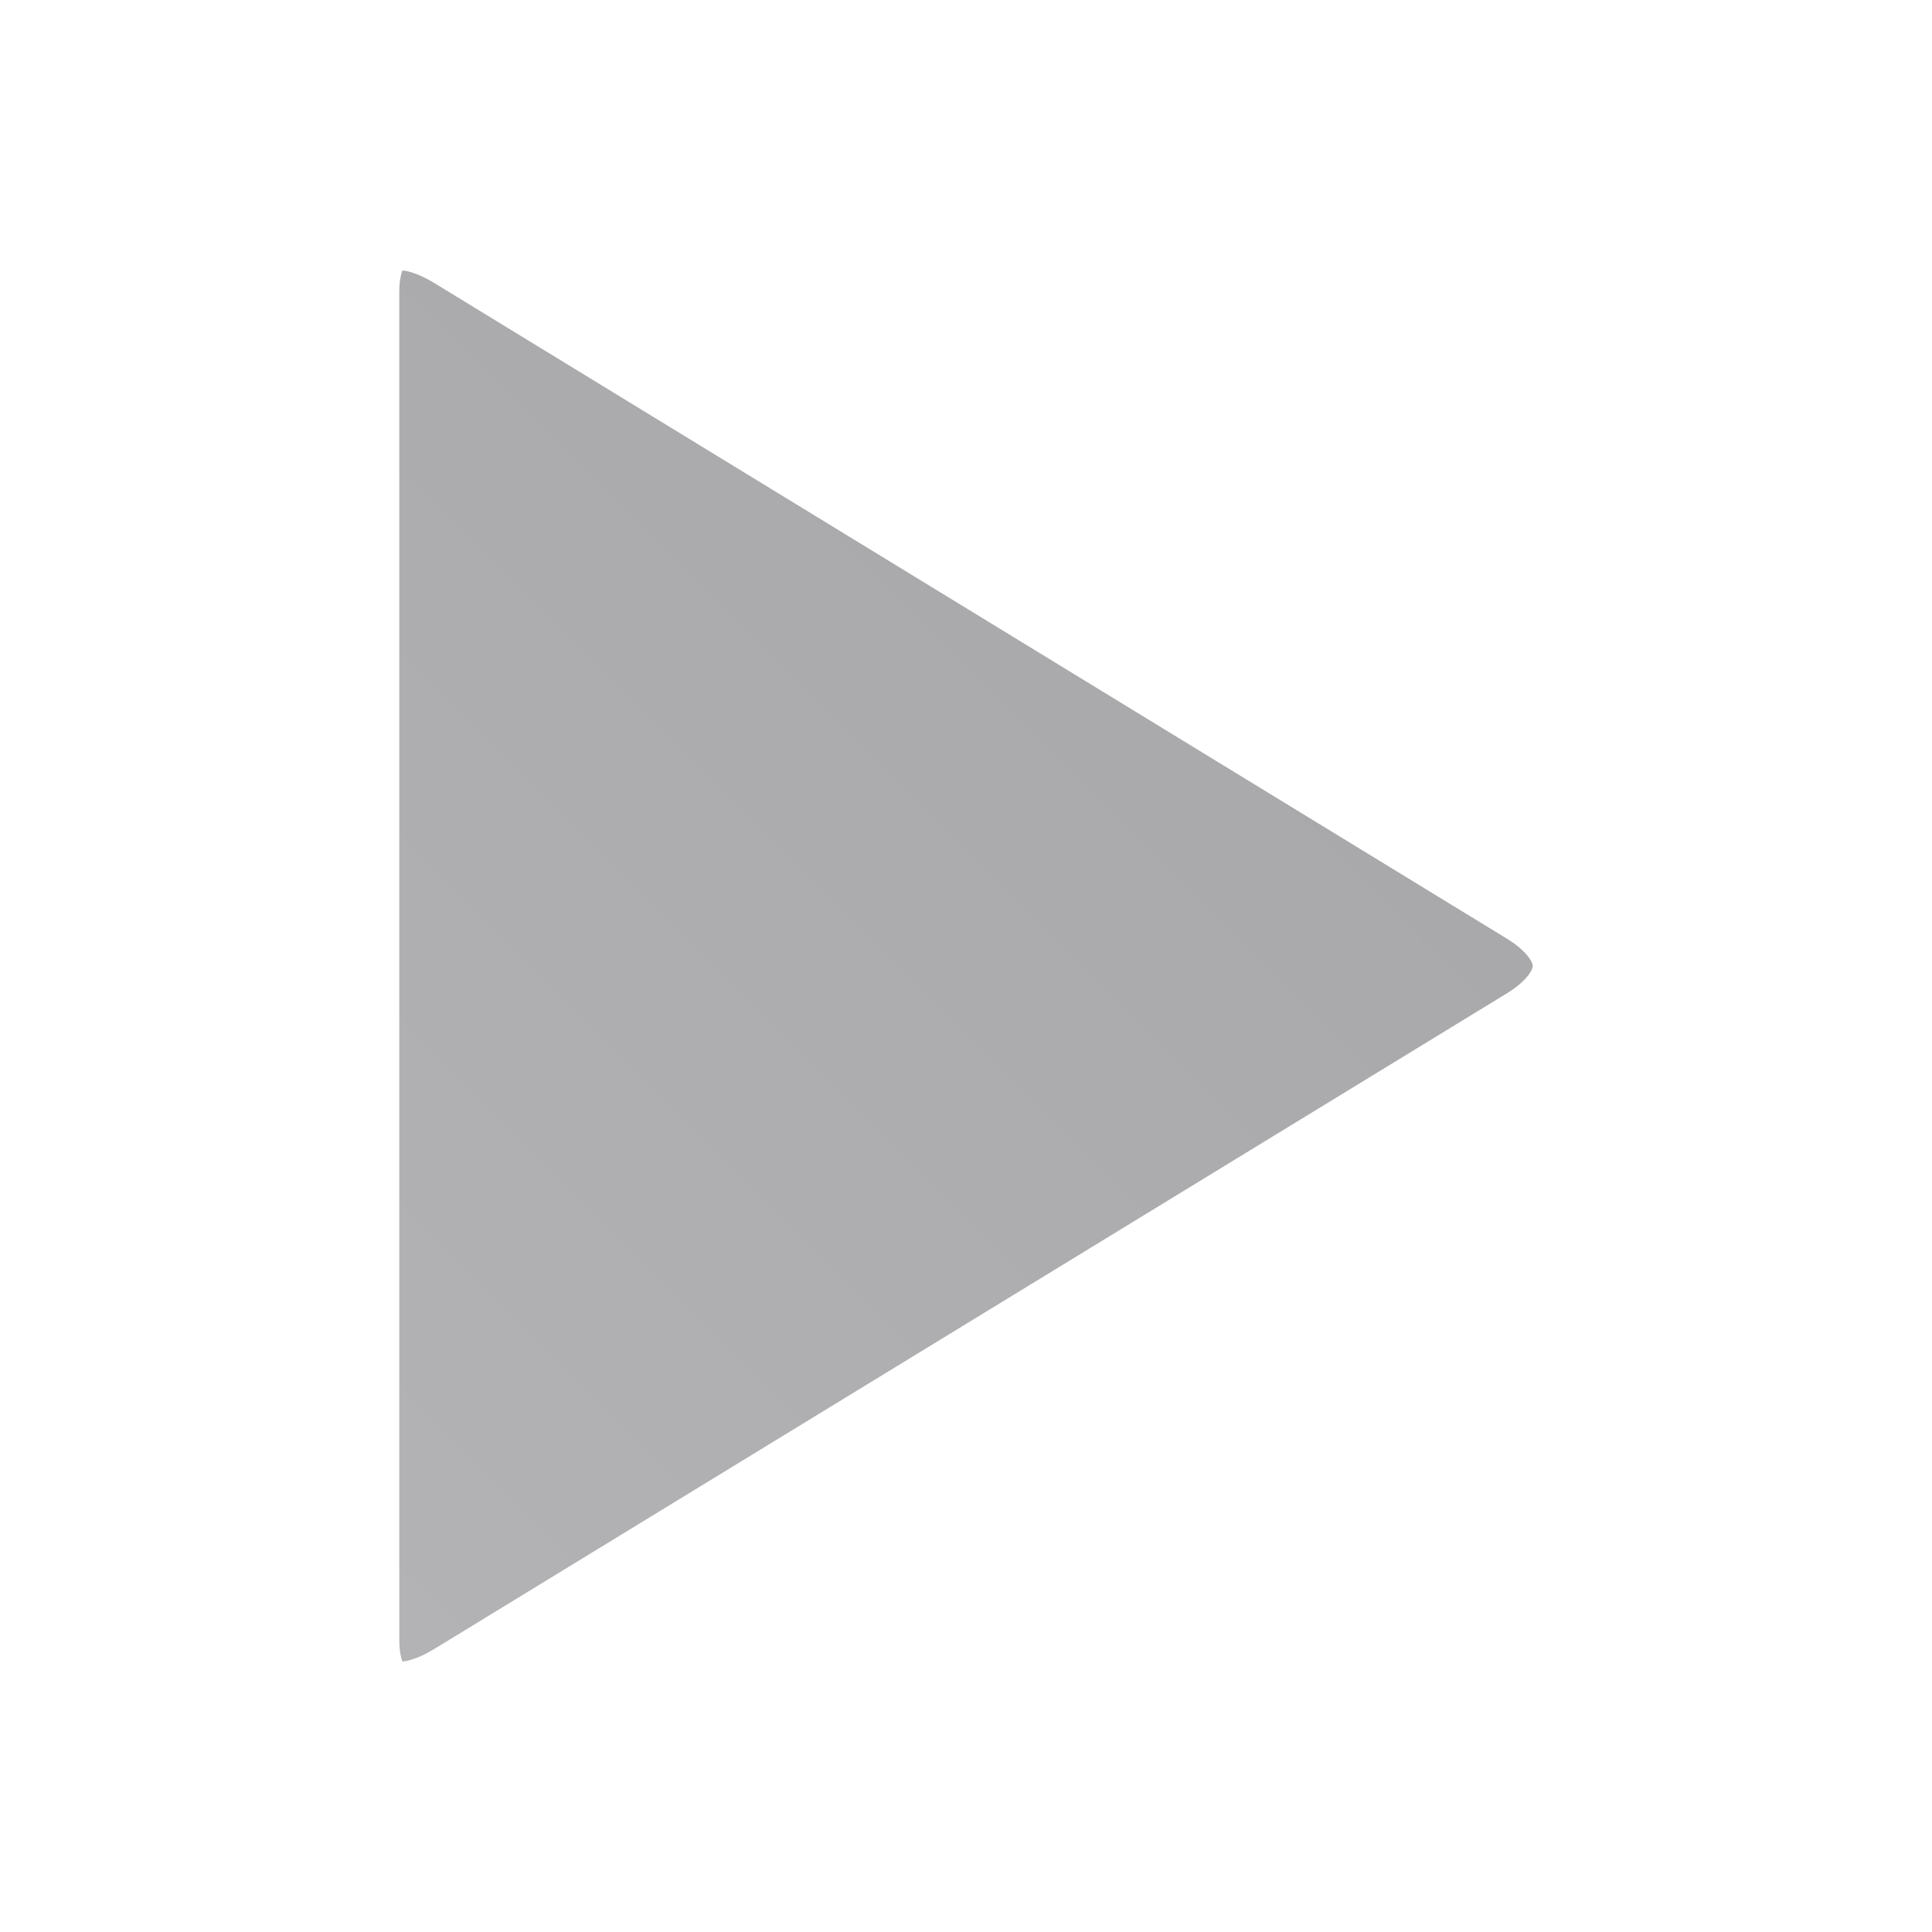
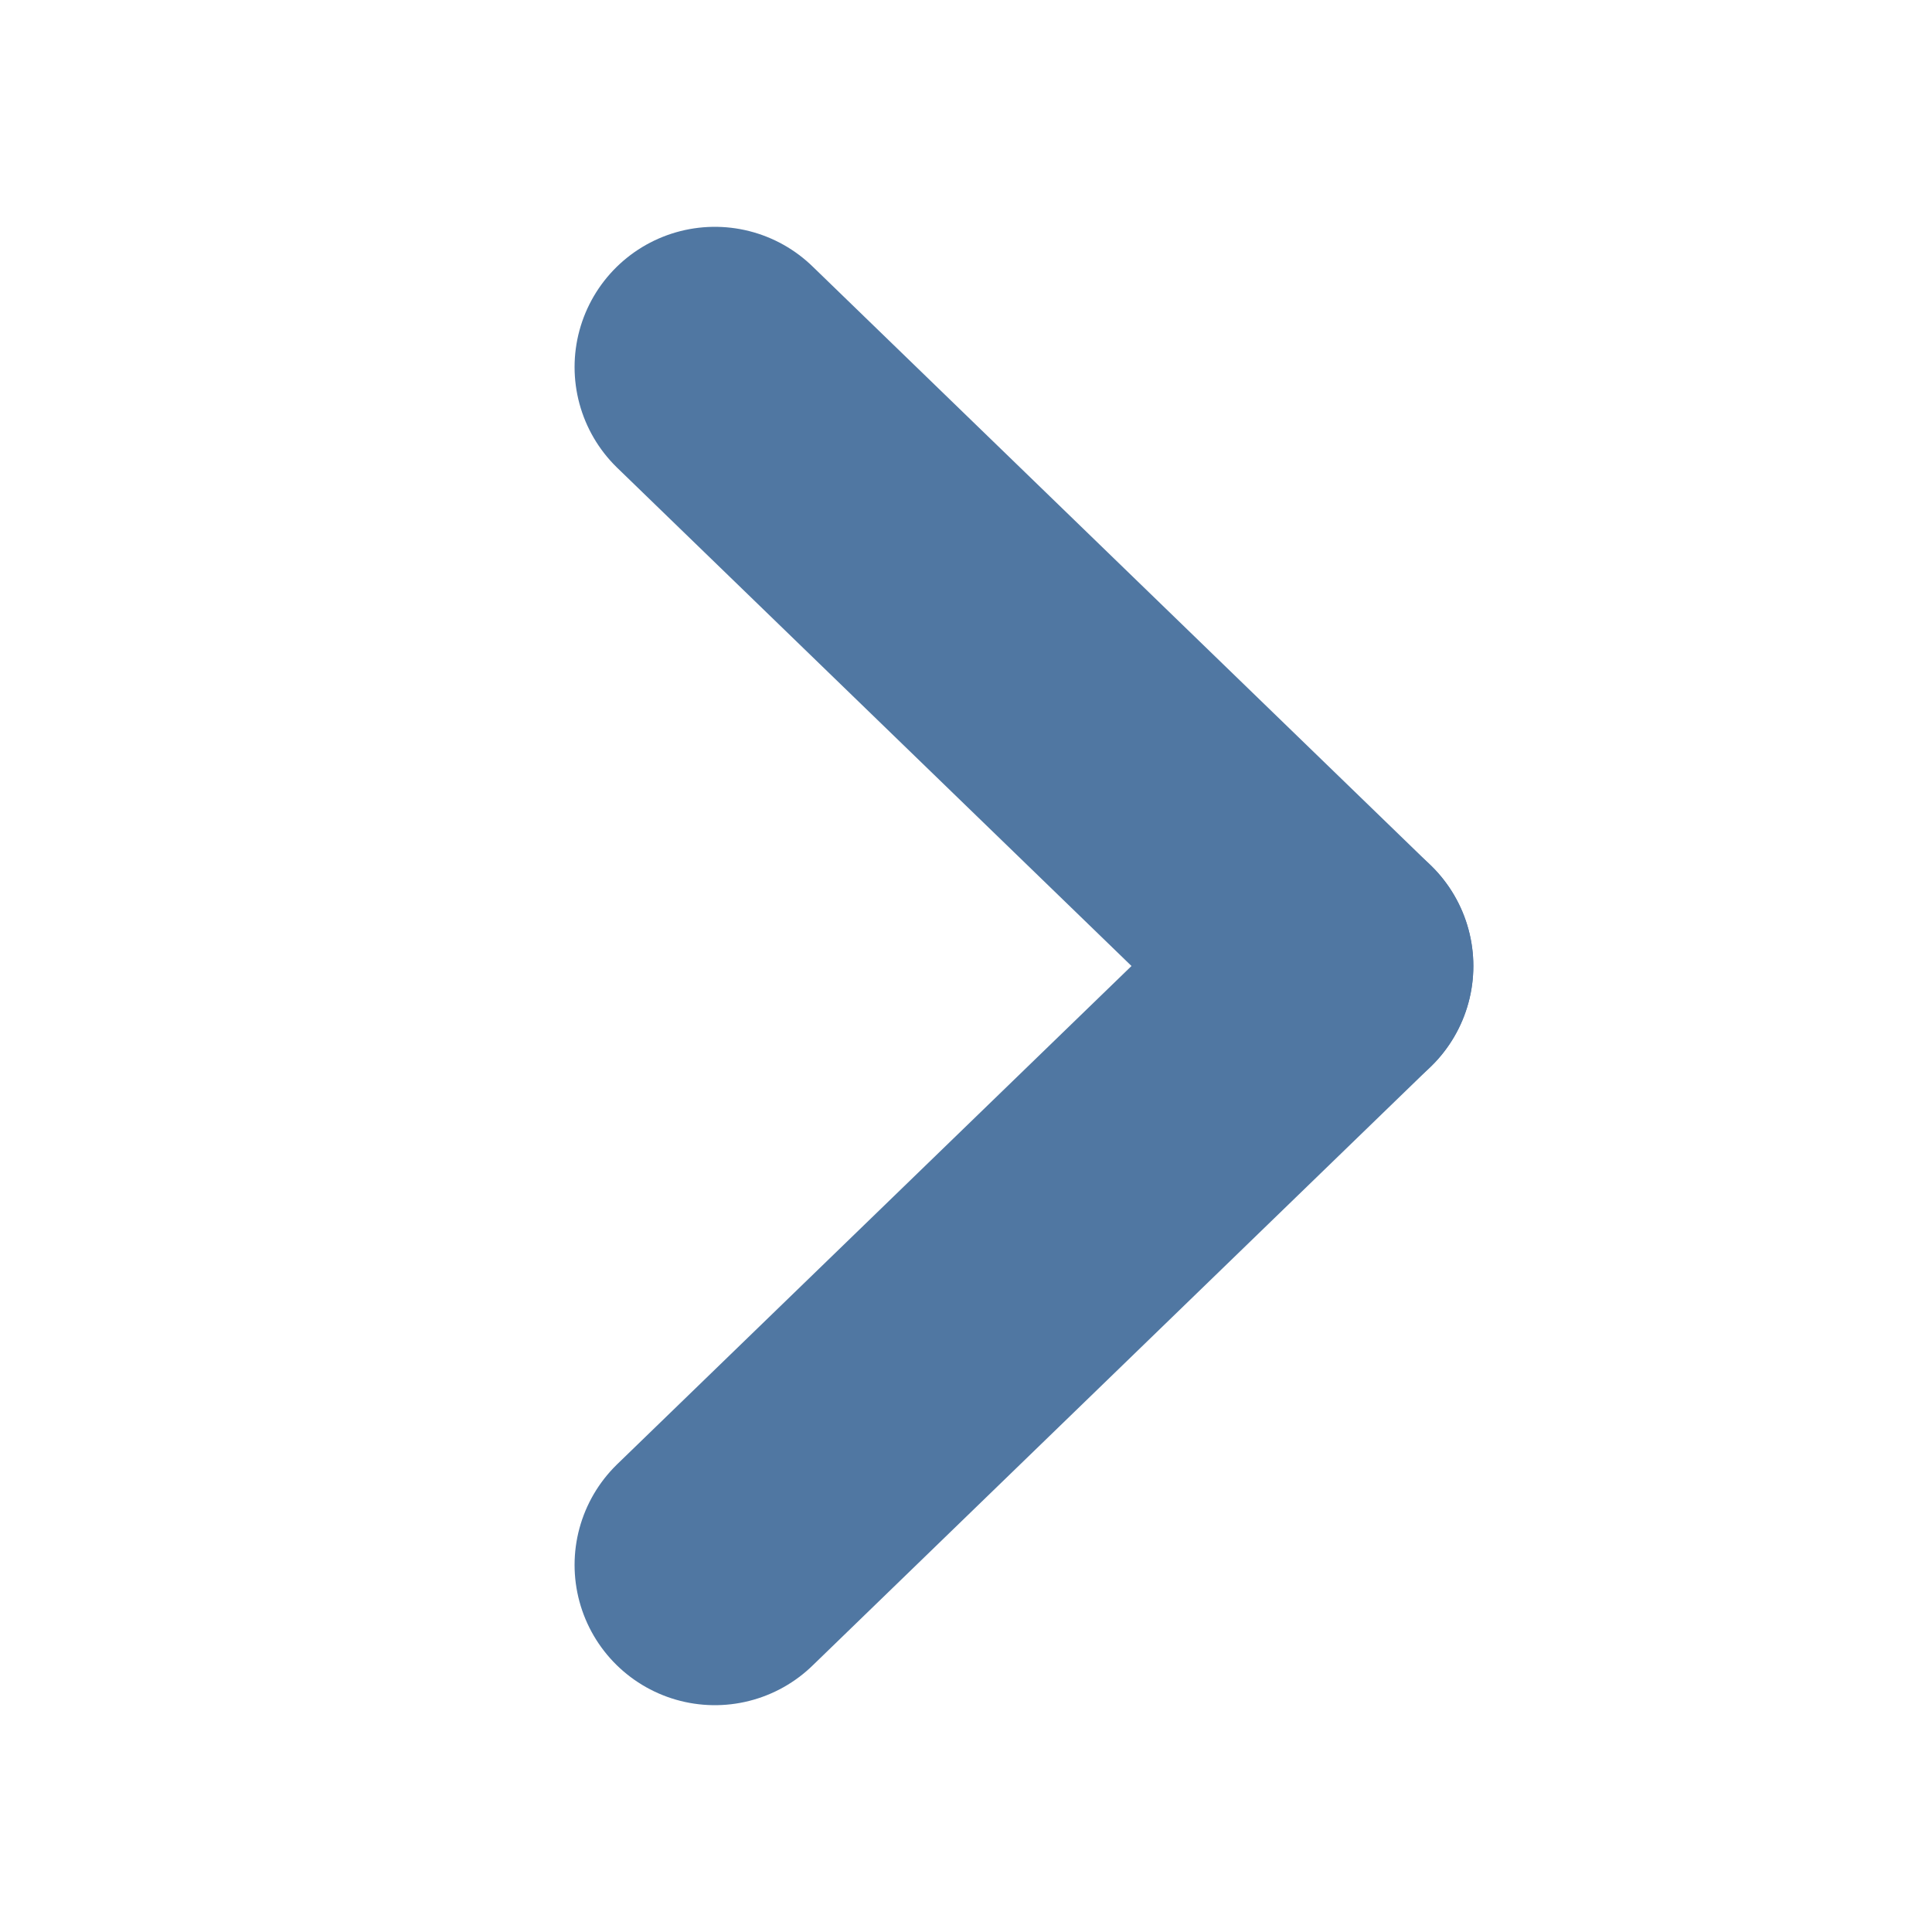
- <svg xmlns="http://www.w3.org/2000/svg" width="10" height="10" viewBox="0 0 500 500">
-   <linearGradient id="a" gradientUnits="userSpaceOnUse" x1="131.523" y1="42.63" x2="368.478" y2="279.584">
-     <stop offset="0" stop-color="#b3b3b5" />
-     <stop offset="1" stop-color="#a9a9ab" />
-   </linearGradient>
-   <path fill="url(#a)" d="M250 396.666c-1.155 0-4.11-1.832-7.113-6.75l-169.6-277.455c-2.517-4.114-3.19-6.98-3.28-8.314.827-.33 2.565-.812 5.627-.812h348.733c3.063 0 4.798.482 5.627.812-.09 1.334-.766 4.2-3.28 8.315l-169.6 277.457c-3.005 4.917-5.96 6.75-7.114 6.75z" transform="rotate(270 250 250)" />
+ <svg xmlns="http://www.w3.org/2000/svg" version="1.1" id="Ebene_1" x="0px" y="0px" width="10px" height="10px" viewBox="0 0 10 10" style="enable-background:new 0 0 10 10;" xml:space="preserve">
+   <style type="text/css">
+ 	.st0{fill:none;stroke:#5077A2;stroke-width:1.452;stroke-linecap:round;stroke-linejoin:round;stroke-miterlimit:10;}
+ </style>
+   <g>
+     <line class="st0" x1="3.7" y1="1.9" x2="6.9" y2="5" />
+     <line class="st0" x1="3.7" y1="8.1" x2="6.9" y2="5" />
+   </g>
</svg>
